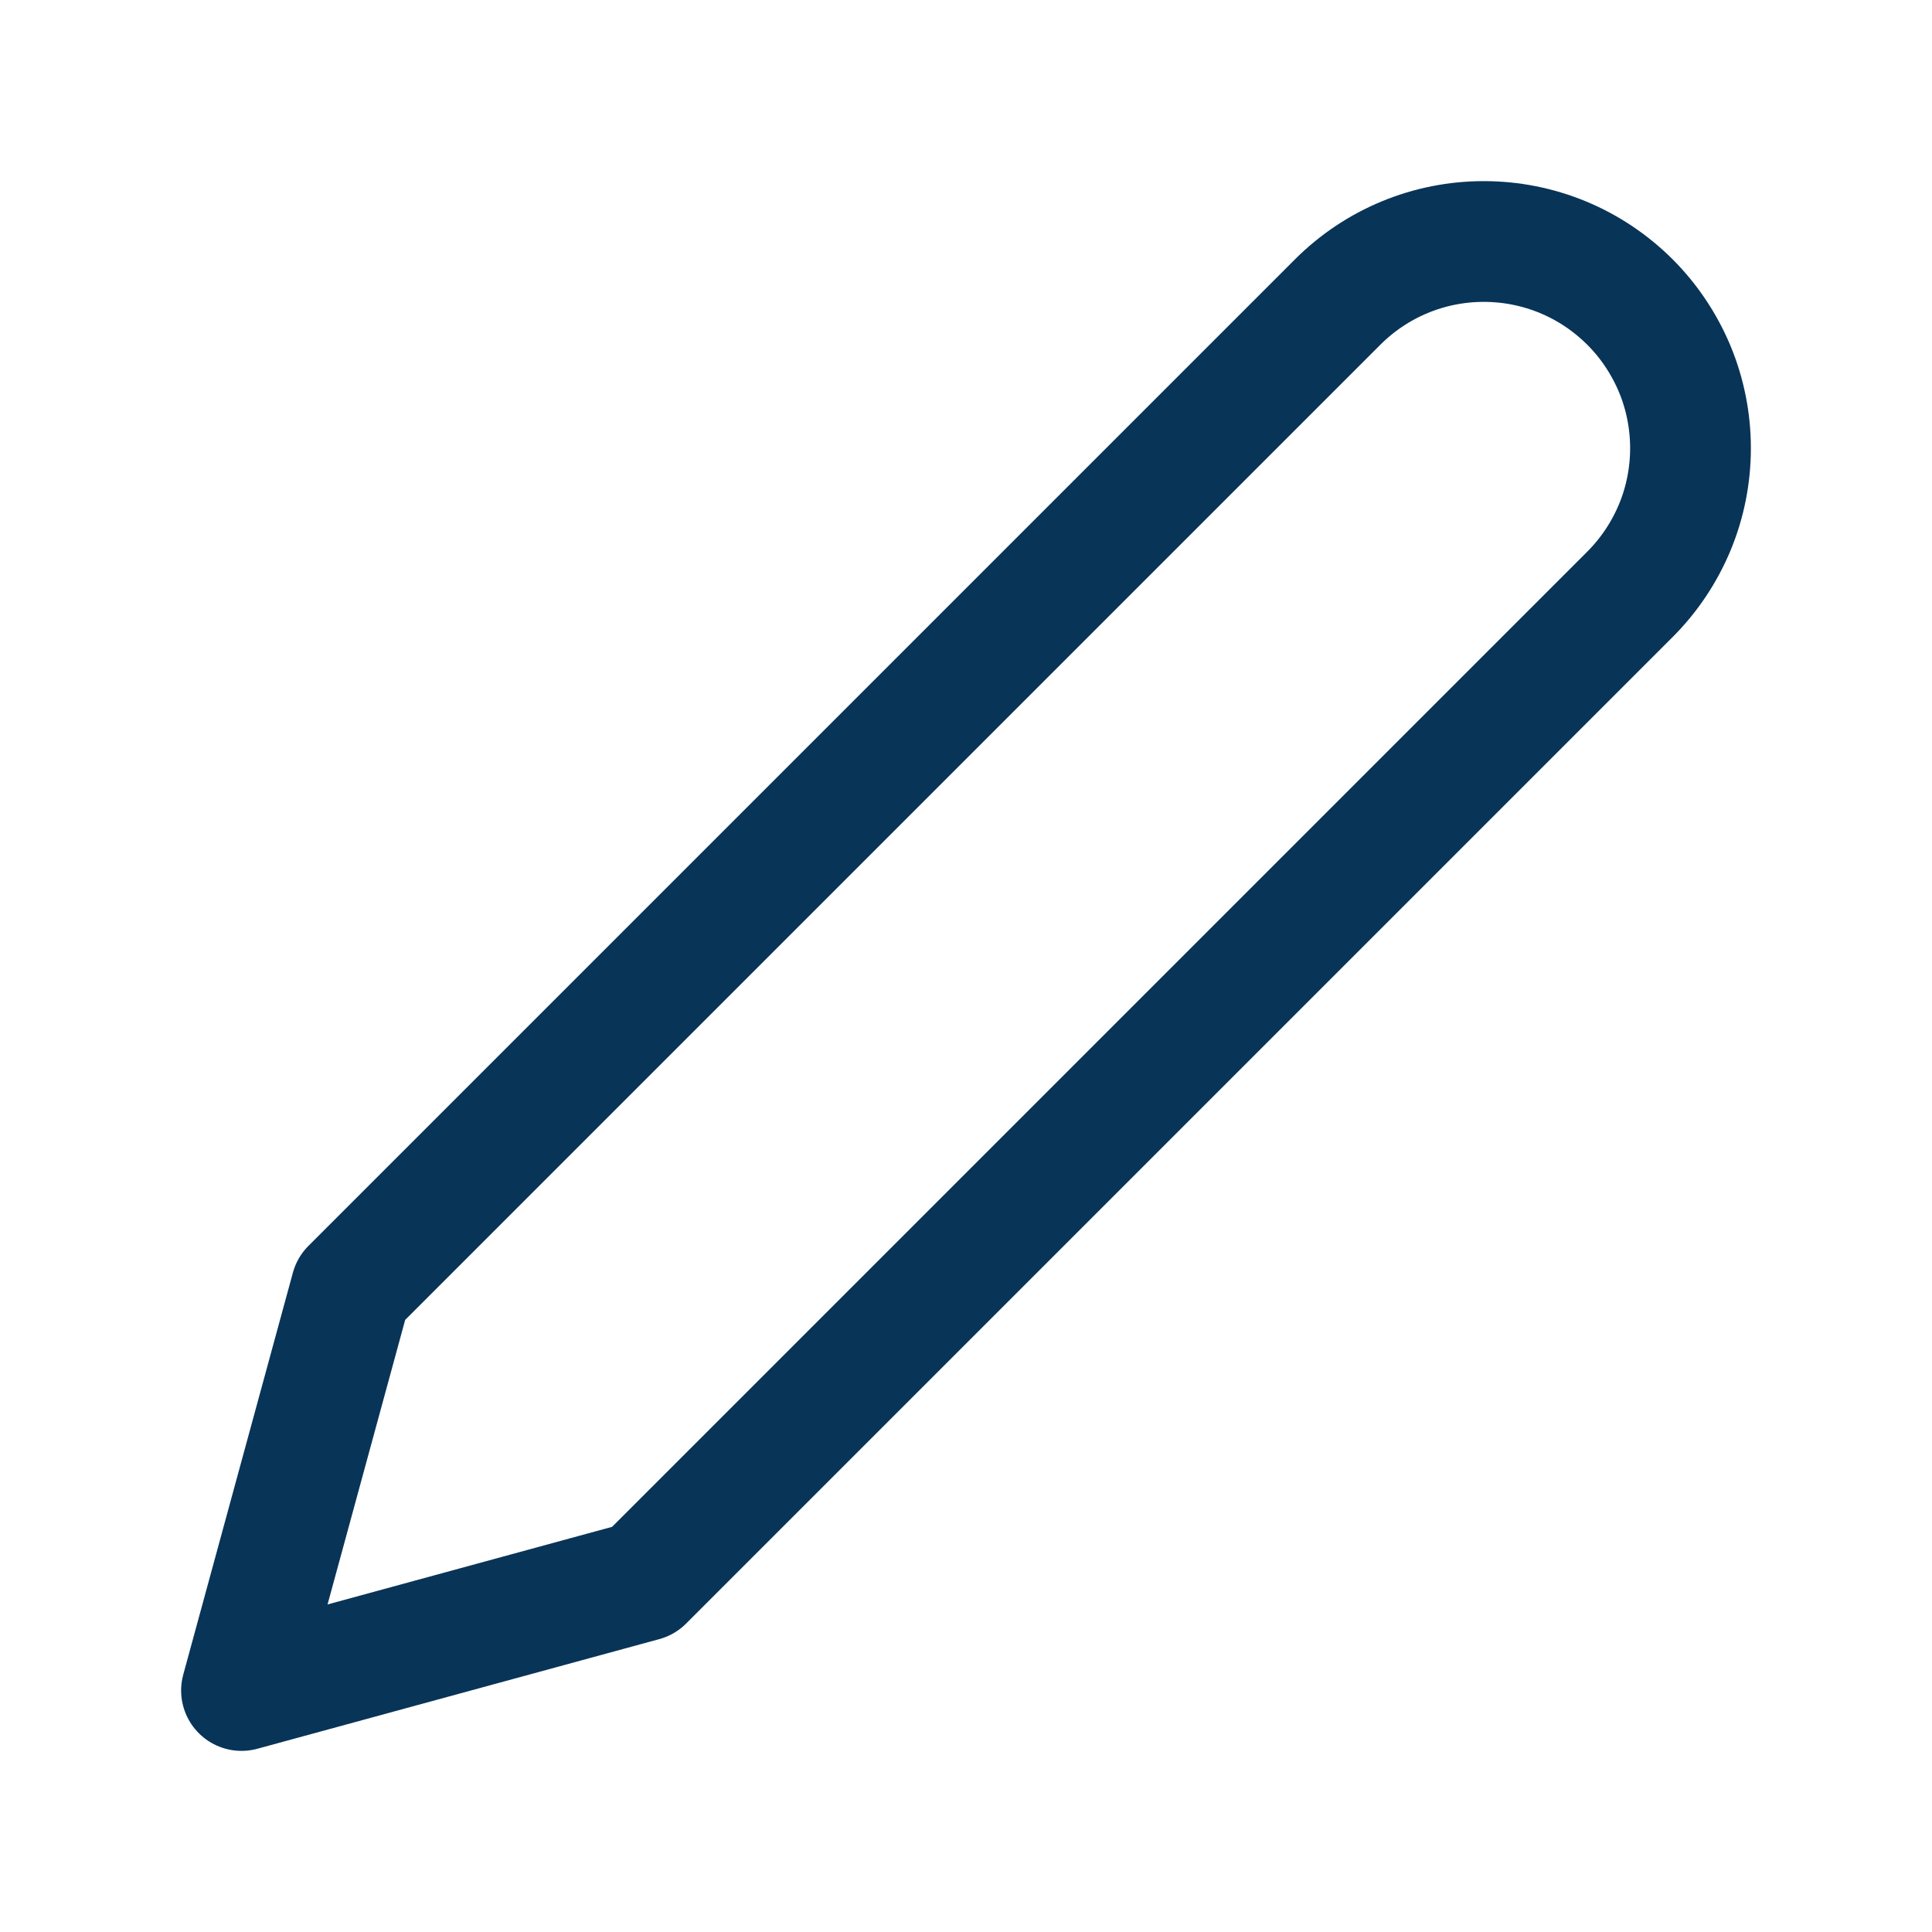
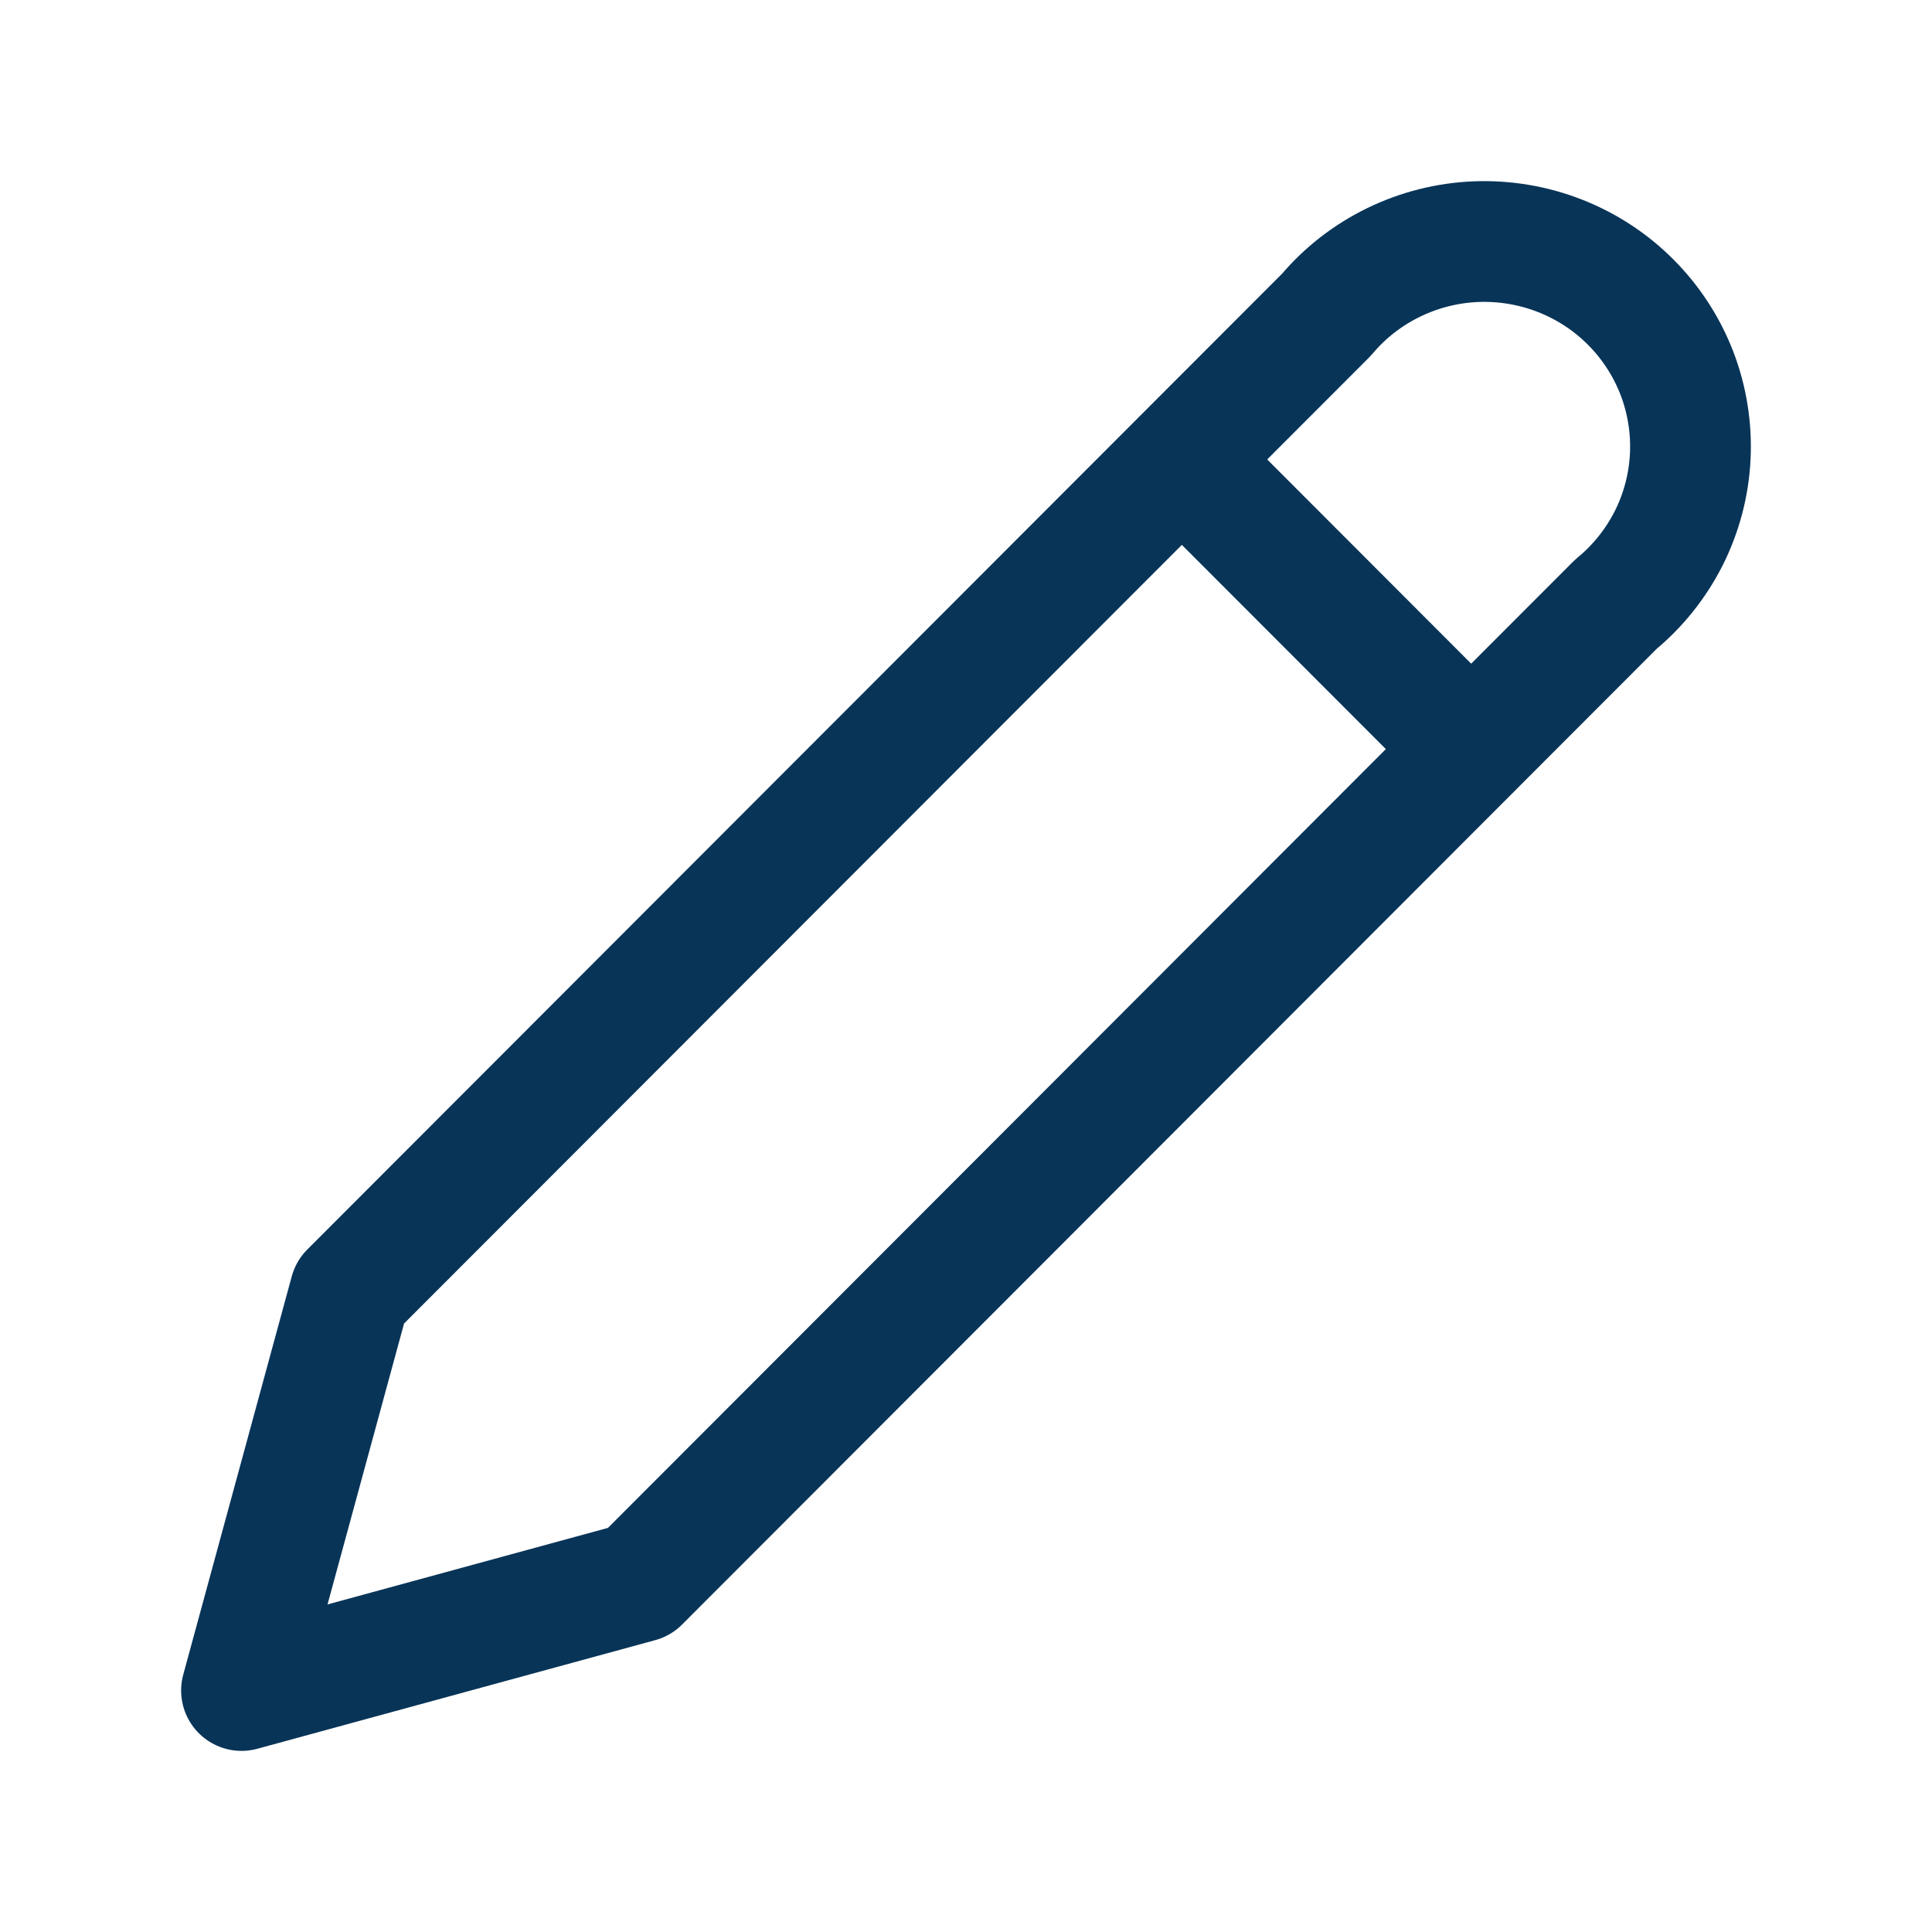
<svg xmlns="http://www.w3.org/2000/svg" fill="none" height="24" viewBox="0 0 24 24" width="24">
-   <path d="M16.617 3.752C16.855 3.514 17.138 3.324 17.45 3.195C17.761 3.066 18.095 3 18.432 3C18.77 3 19.104 3.066 19.415 3.195C19.727 3.324 20.009 3.514 20.248 3.752C20.486 3.99 20.675 4.274 20.805 4.585C20.934 4.897 21 5.23 21 5.568C21 5.905 20.934 6.239 20.805 6.55C20.675 6.862 20.486 7.145 20.248 7.383L7.993 19.638L3 21L4.362 16.007L16.617 3.752Z" stroke="#083458" stroke-linecap="round" stroke-linejoin="round" stroke-width="1.5" />
+   <path d="M14.681 5.707L18.276 9.306M16.479 3.908C16.707 3.637 16.99 3.417 17.31 3.261C17.629 3.105 17.977 3.017 18.333 3.002C18.688 2.988 19.043 3.047 19.374 3.176C19.705 3.305 20.006 3.501 20.256 3.752C20.507 4.003 20.702 4.303 20.83 4.633C20.957 4.963 21.014 5.316 20.997 5.669C20.98 6.023 20.889 6.368 20.73 6.685C20.57 7.001 20.347 7.281 20.073 7.506L7.942 19.651L3 21L4.348 16.052L16.479 3.908Z" stroke="#083458" stroke-linecap="round" stroke-linejoin="round" stroke-width="1.5" />
</svg>
